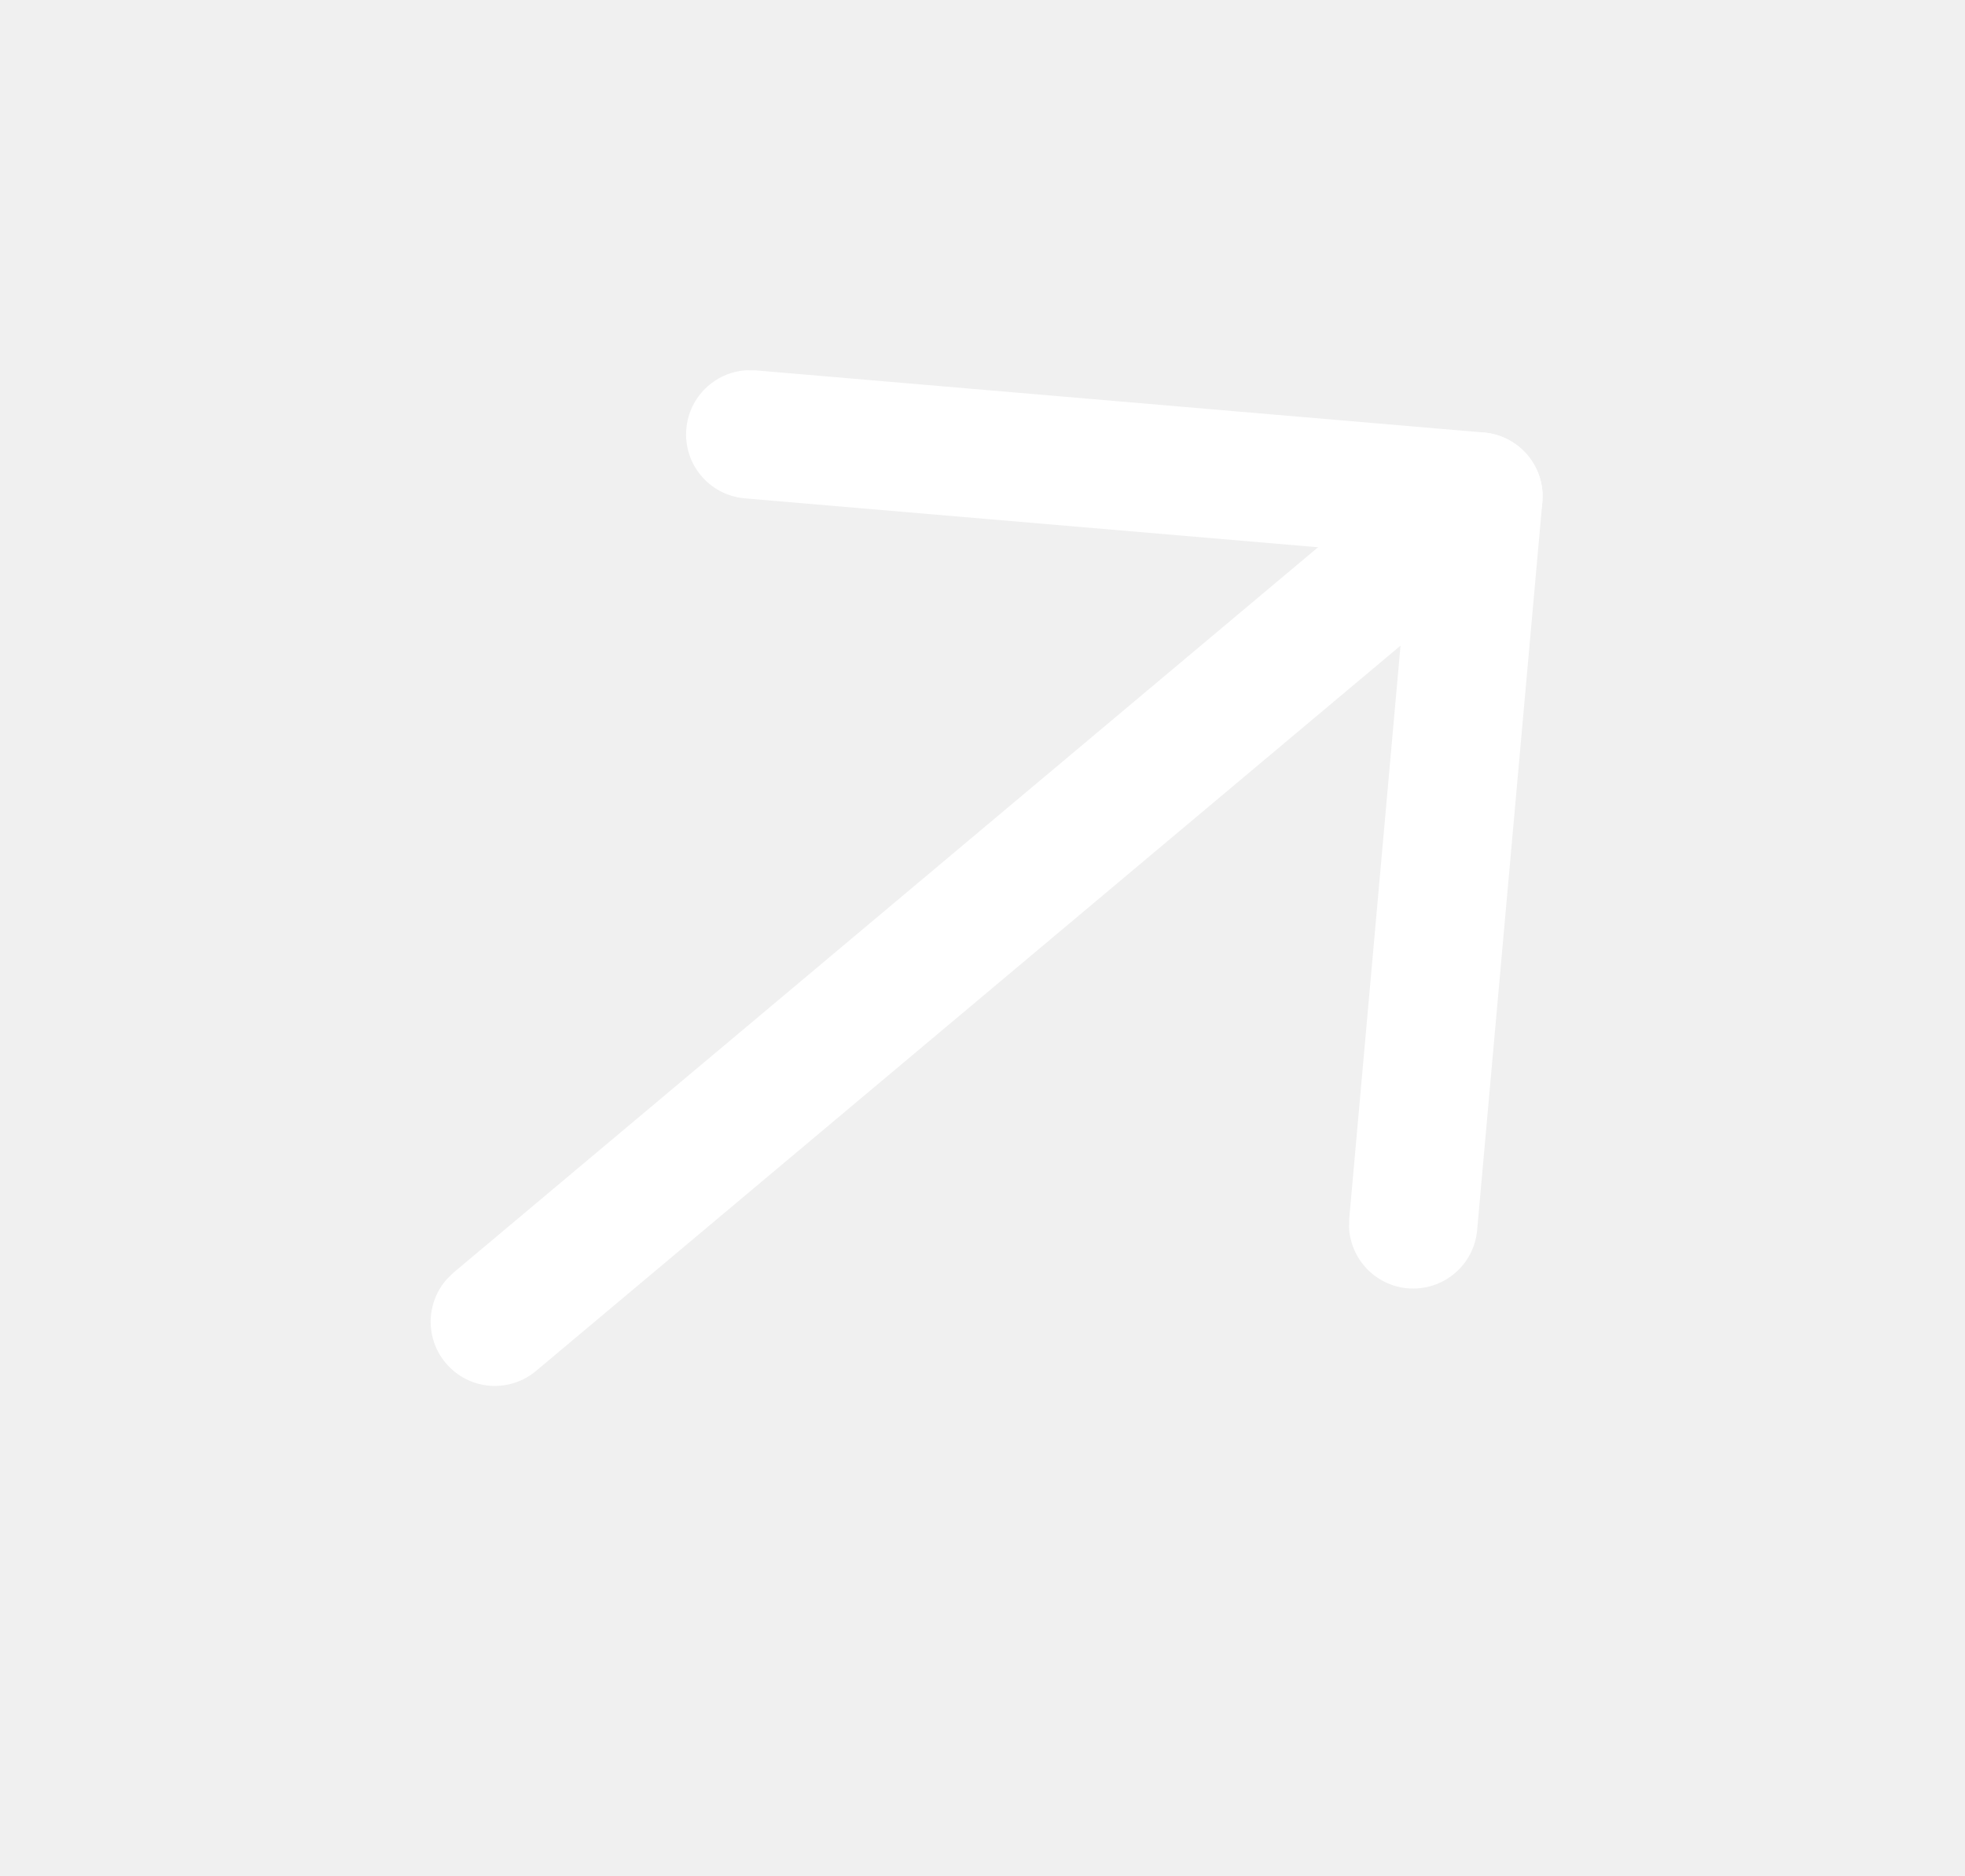
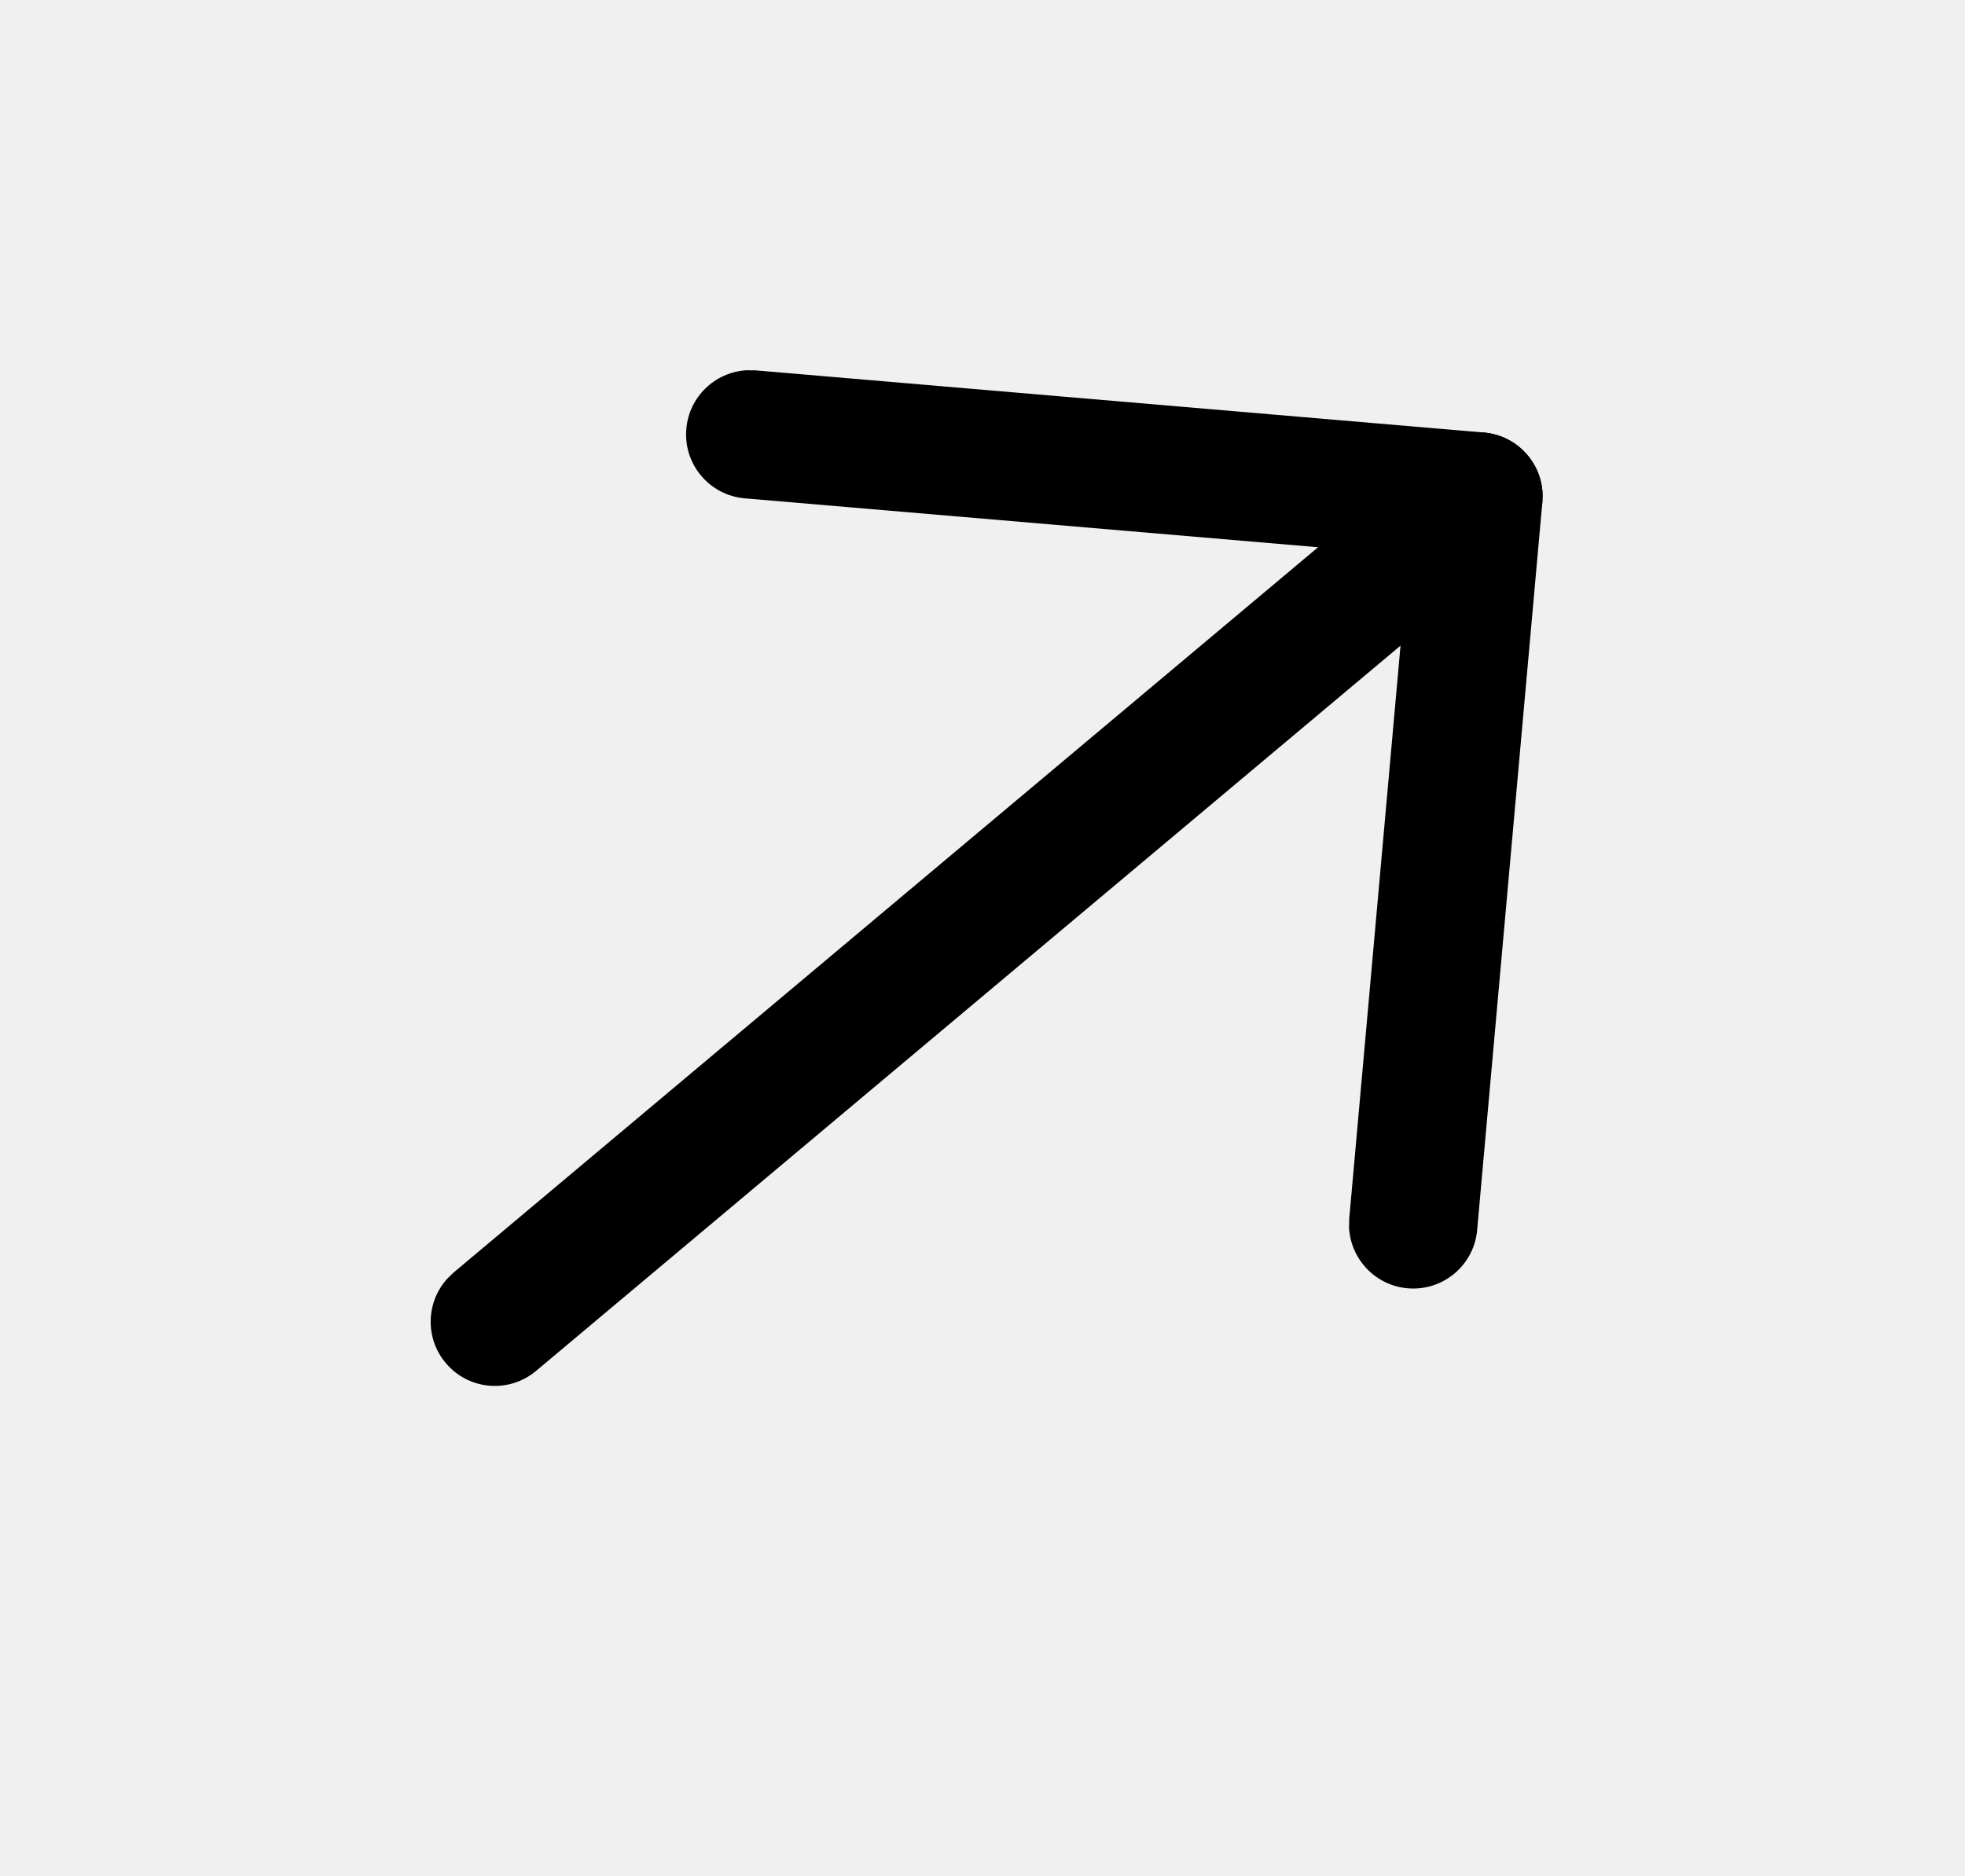
<svg xmlns="http://www.w3.org/2000/svg" width="22" height="21" viewBox="0 0 22 21" fill="none">
-   <path d="M4.99 15.261C4.756 14.983 4.77 14.579 5.008 14.317L5.078 14.249L16.09 5.009C16.394 4.754 16.848 4.793 17.103 5.097C17.337 5.376 17.323 5.78 17.085 6.042L17.014 6.11L6.002 15.35C5.698 15.605 5.245 15.566 4.99 15.261Z" fill="white" />
-   <path d="M8.339 5.58C7.943 5.546 7.65 5.198 7.684 4.803C7.714 4.443 8.005 4.168 8.354 4.146L8.461 4.147L16.613 4.843C16.974 4.874 17.249 5.166 17.27 5.516L17.268 5.623L16.538 13.773C16.503 14.169 16.153 14.46 15.758 14.425C15.399 14.393 15.125 14.101 15.104 13.751L15.106 13.645L15.771 6.214L8.339 5.58Z" fill="white" />
+   <path d="M4.99 15.261C4.756 14.983 4.77 14.579 5.008 14.317L5.078 14.249L16.09 5.009C16.394 4.754 16.848 4.793 17.103 5.097C17.337 5.376 17.323 5.78 17.085 6.042L17.014 6.11L6.002 15.35C5.698 15.605 5.245 15.566 4.99 15.261Z" fill="black" />
+   <path d="M8.339 5.58C7.943 5.546 7.65 5.198 7.684 4.803C7.714 4.443 8.005 4.168 8.354 4.146L8.461 4.147L16.613 4.843C16.974 4.874 17.249 5.166 17.27 5.516L17.268 5.623L16.538 13.773C16.503 14.169 16.153 14.46 15.758 14.425C15.399 14.393 15.125 14.101 15.104 13.751L15.106 13.645L15.771 6.214L8.339 5.58Z" fill="black" />
</svg>
